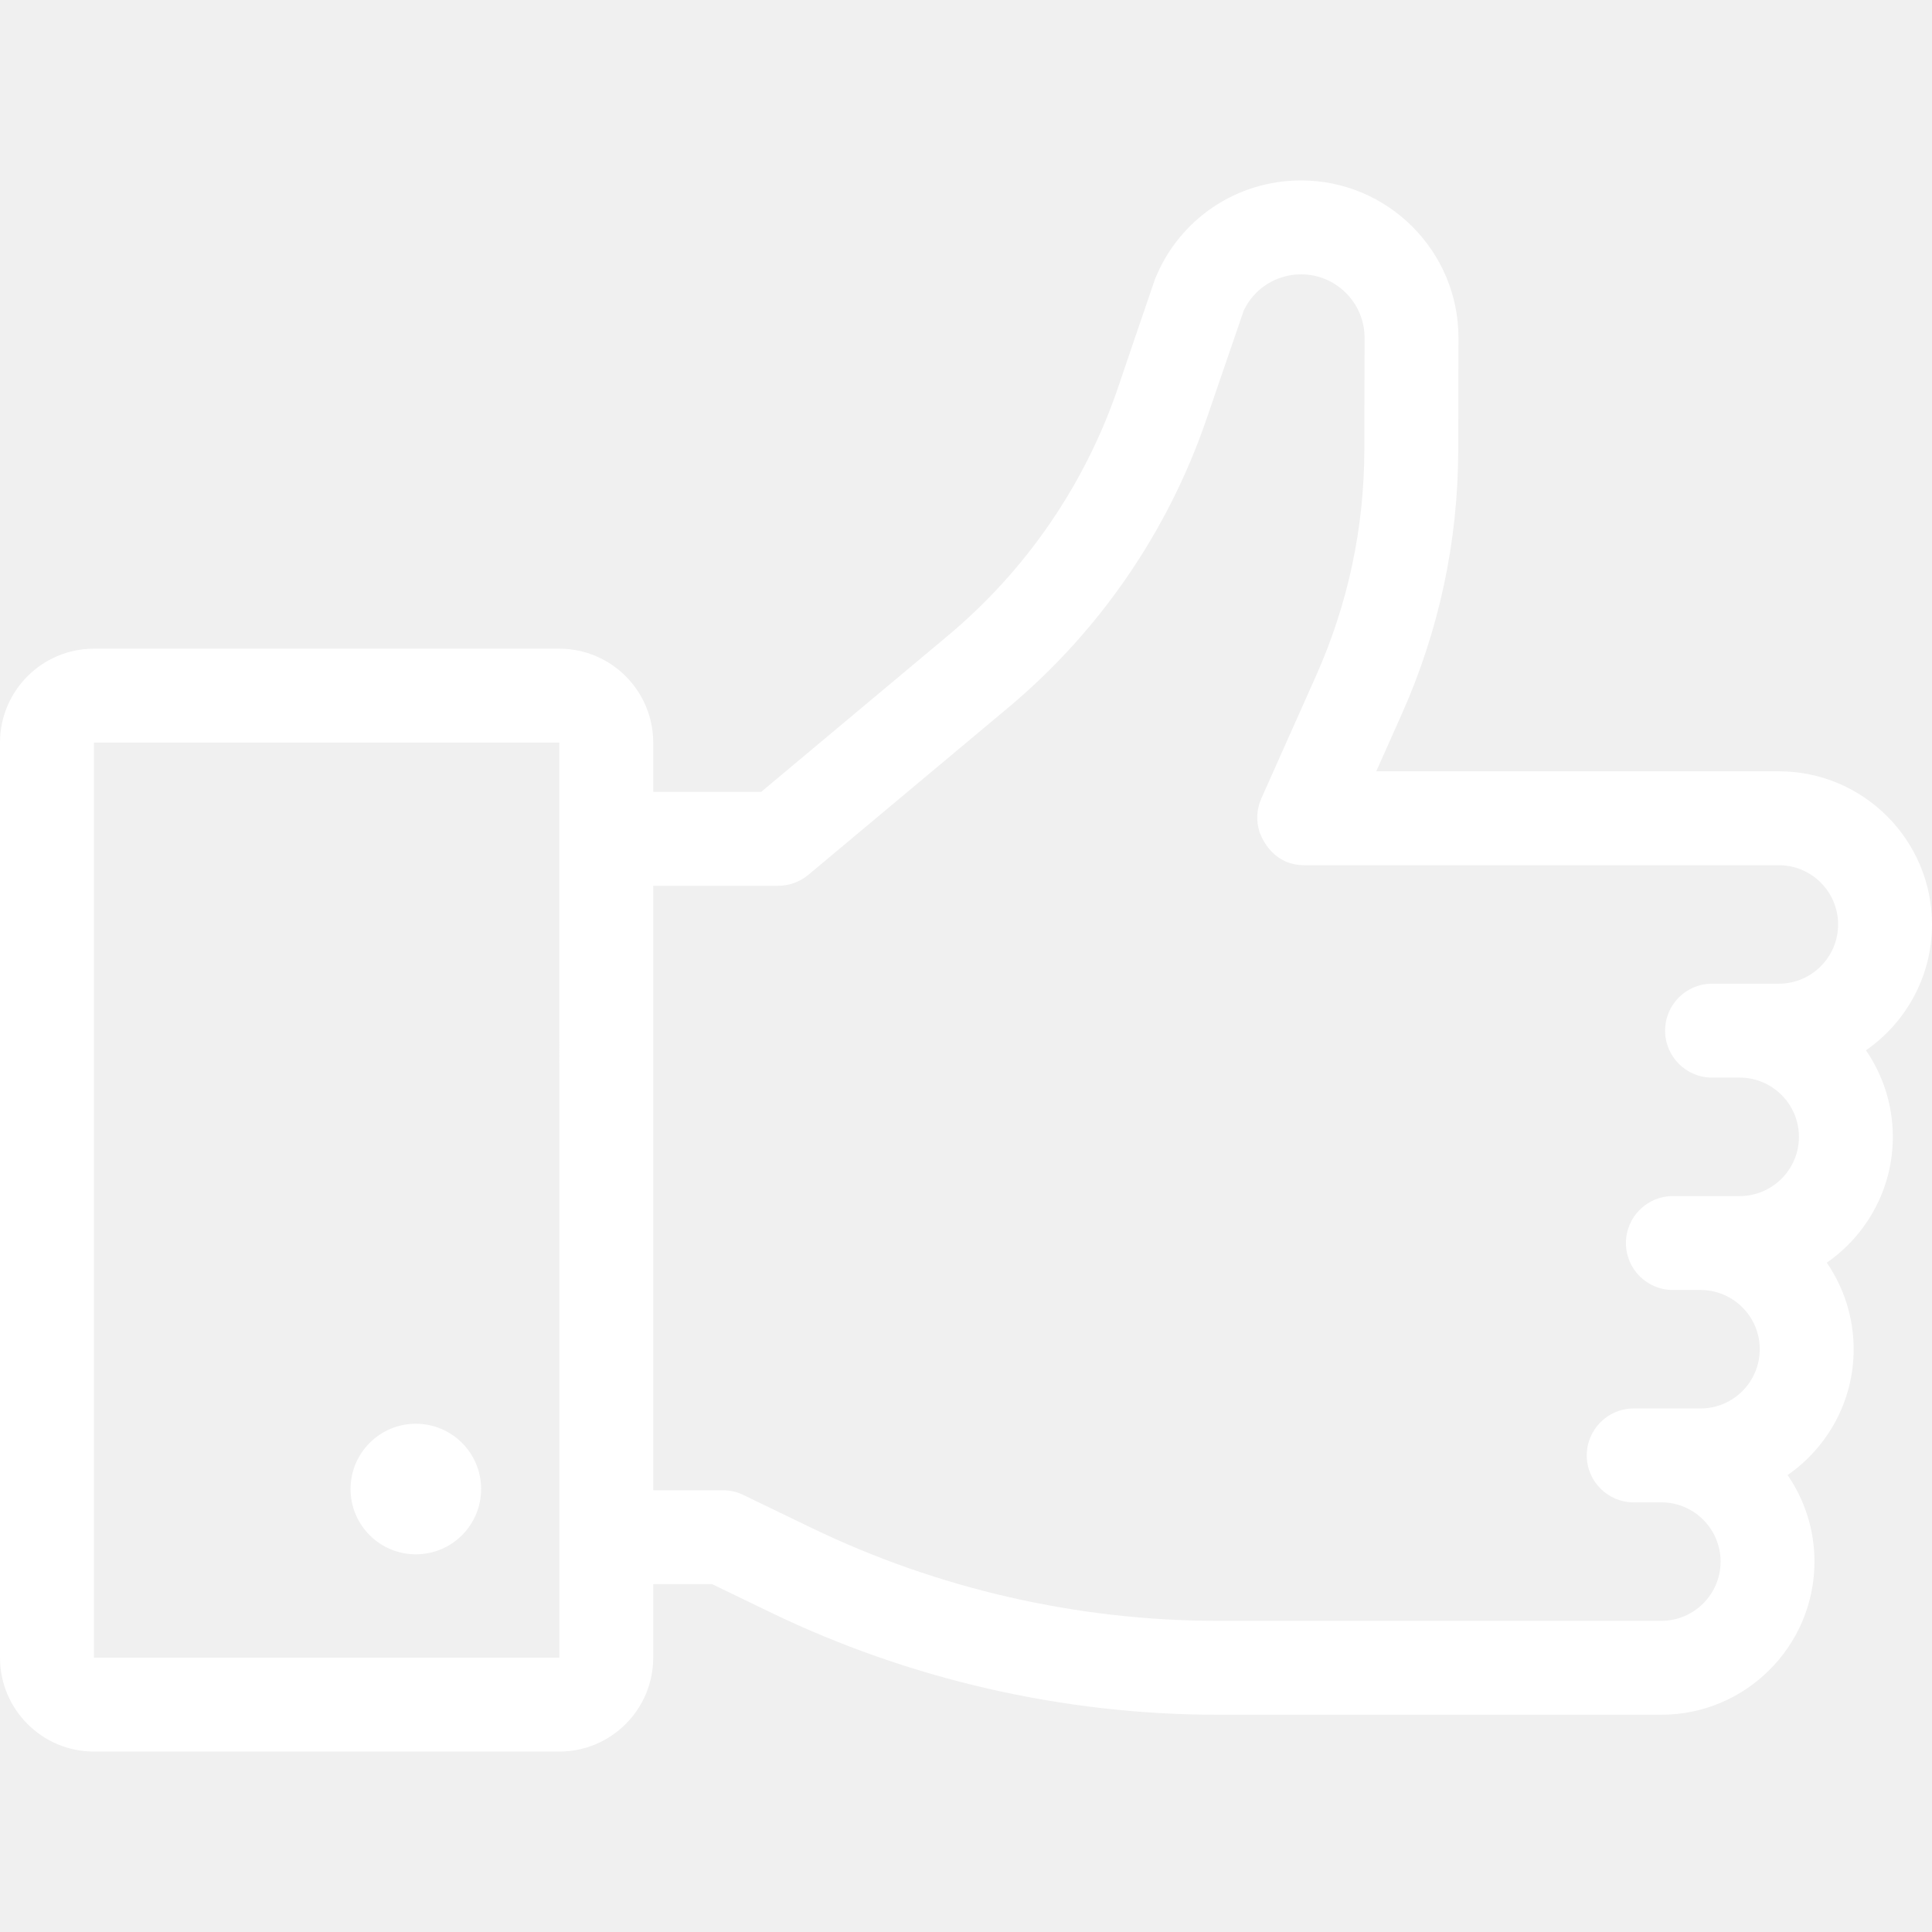
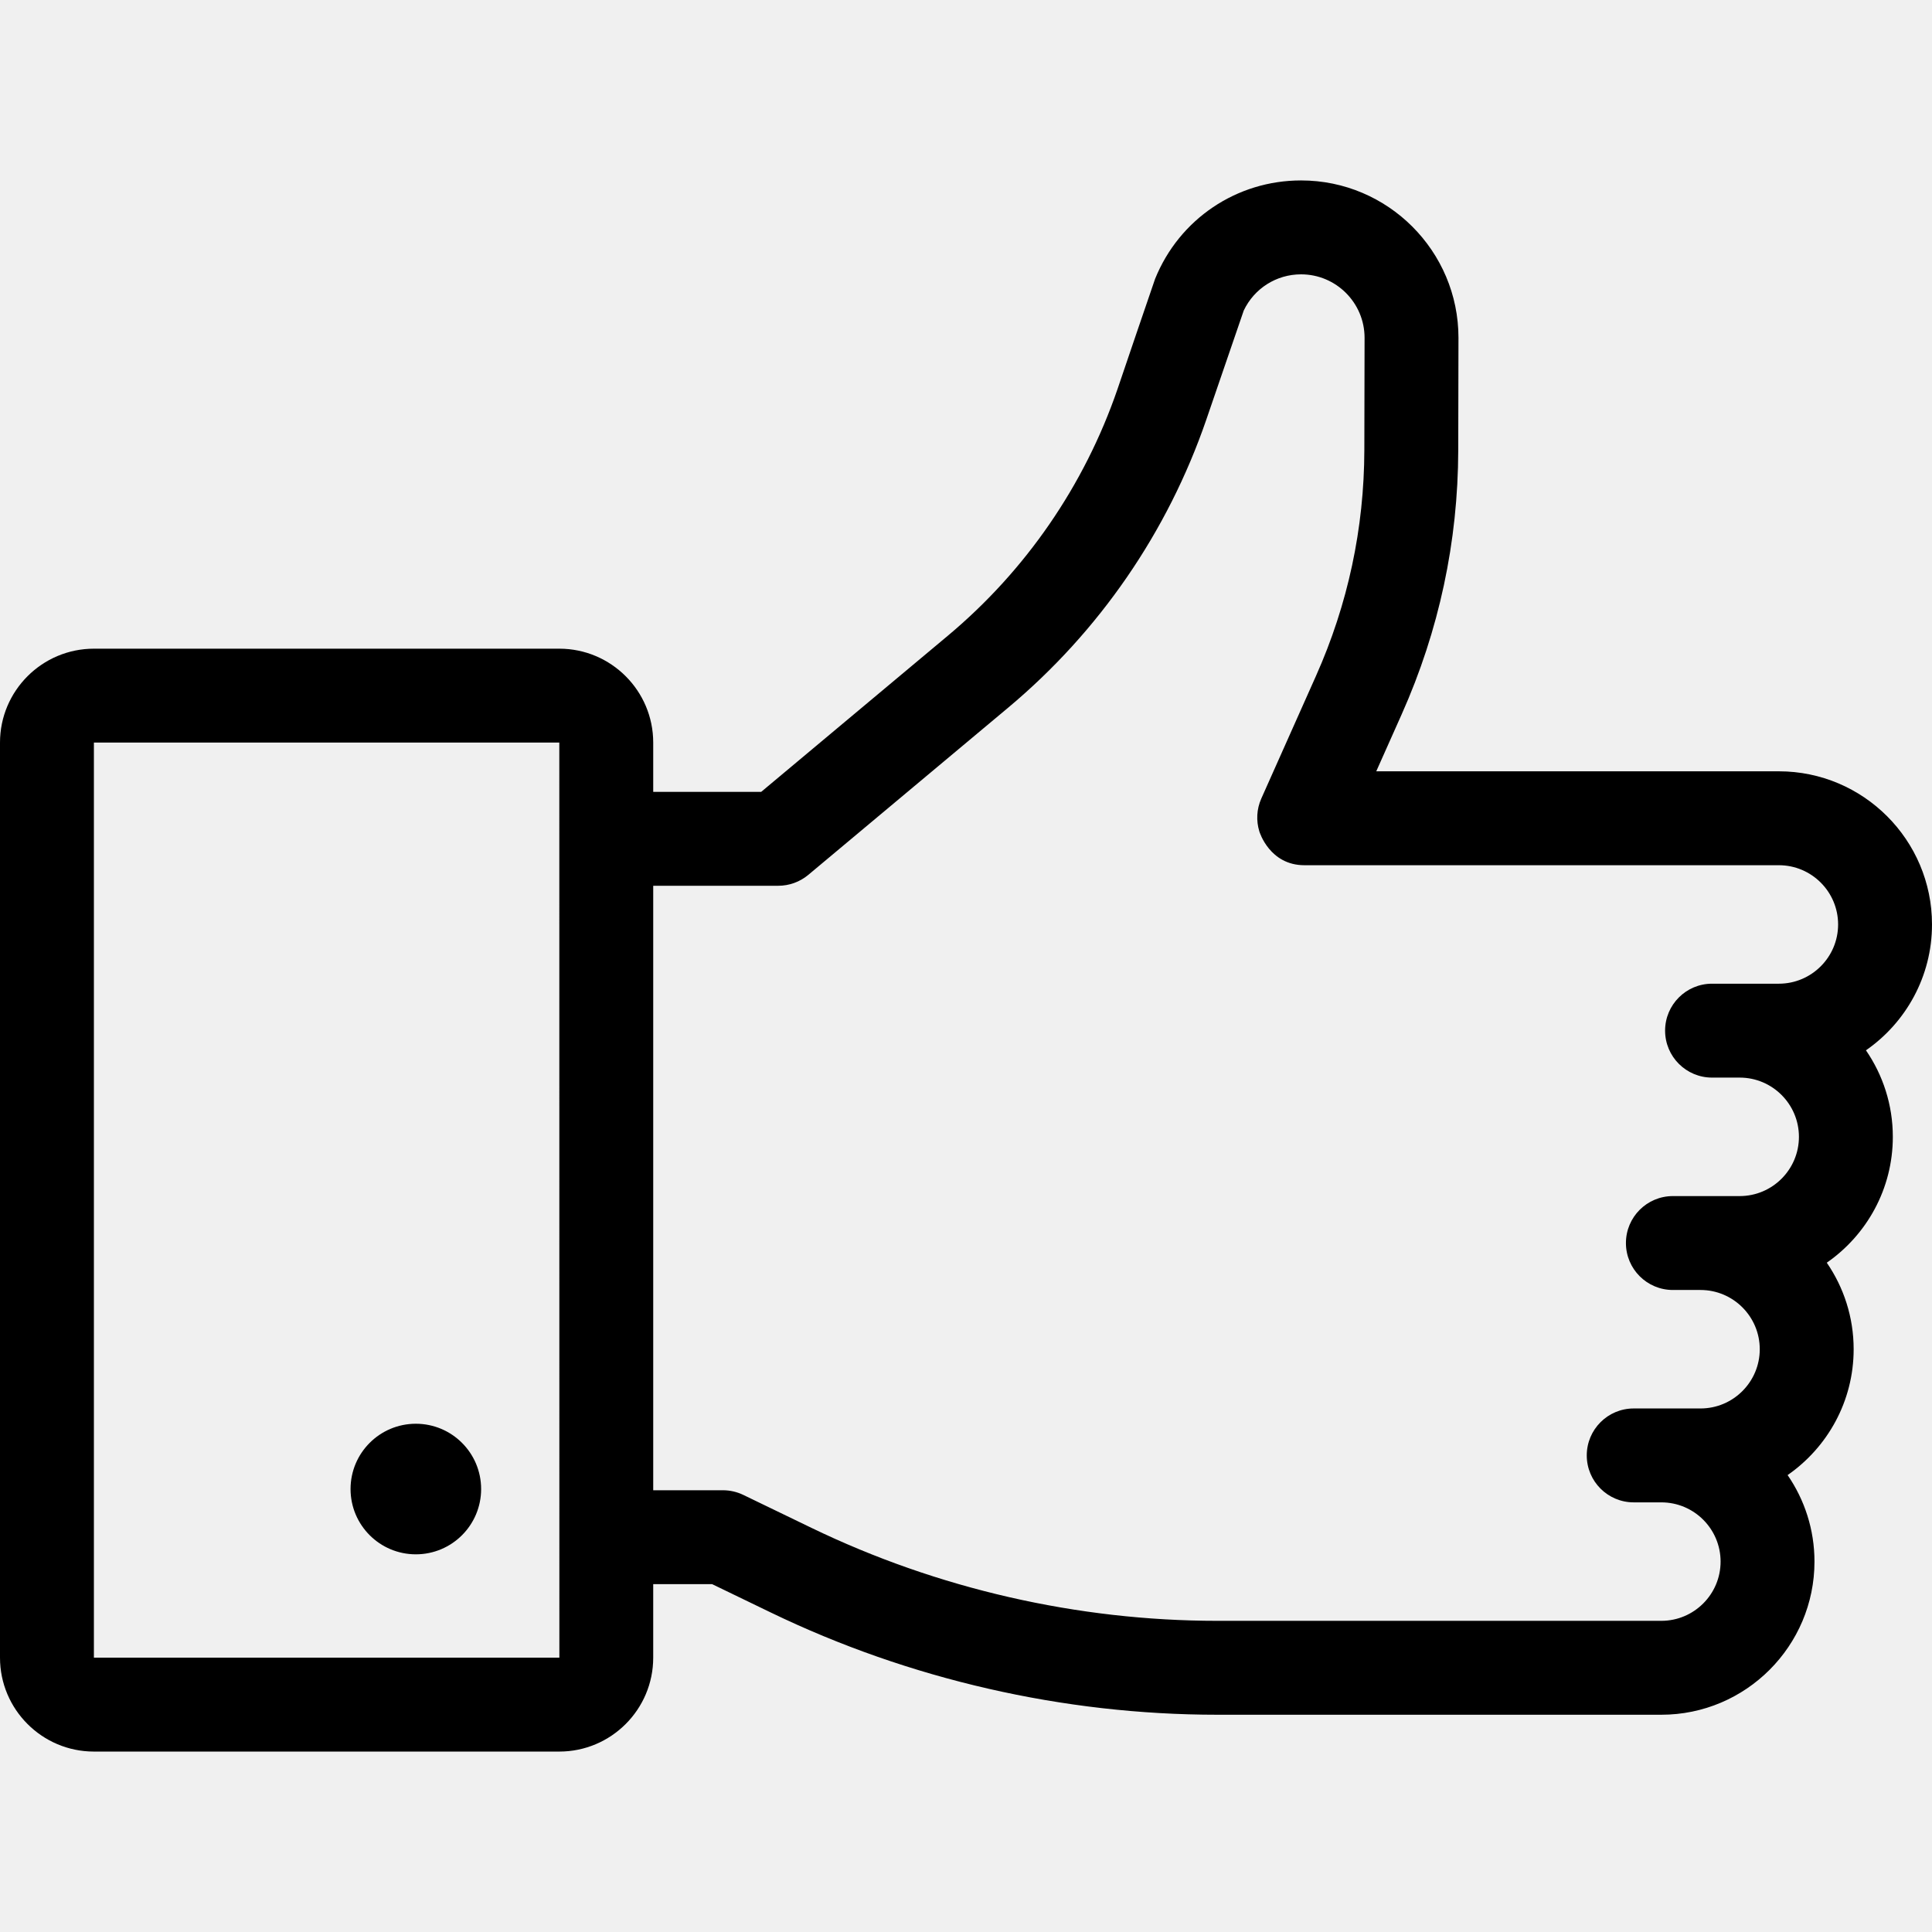
<svg xmlns="http://www.w3.org/2000/svg" version="1.1" id="Layer_1" x="0px" y="0px" viewBox="0 0 512.001 512.001" style="enable-background:new 0 0 512.001 512.001;" xml:space="preserve" width="512px" height="512px" class="">
  <g>
    <g>
      <g>
-         <circle cx="110.202" cy="394.611" r="17.302" data-original="#000000" class="active-path" data-old_color="#000000" fill="#FFFFFF" />
+         <circle cx="110.202" cy="394.611" r="17.302" data-original="#000000" class="active-path" data-old_color="#000000" fill="#000000" />
      </g>
    </g>
    <g>
      <g>
-         <path d="M501.619,301.273c0-8.503-2.634-16.4-7.121-22.929c10.566-7.335,17.503-19.547,17.503-33.354    c0-22.378-18.206-40.585-40.583-40.585H364.723l6.758-15.152c9.88-22.156,14.916-45.692,14.968-69.951    c0,0,0.061-29.607,0.061-29.773c0-22.999-18.711-41.711-41.711-41.711c-17.096,0-32.282,10.241-38.688,26.092    c-0.282,0.699-9.989,29.296-9.989,29.296c-8.753,25.429-24.283,47.989-44.908,65.245l-49.492,41.403H173.11v-13.061    c0-13.721-11.163-24.885-24.885-24.885H24.885C11.163,171.908,0,183.071,0,196.793v242.506c0,13.721,11.163,24.885,24.885,24.885    h123.338c13.721,0,24.885-11.163,24.885-24.885v-19.48h15.621l15.509,7.497c36.688,17.734,77.618,27.108,118.367,27.108h56.72    h17.302h43.644c22.378,0,40.585-18.206,40.585-40.583c0-8.503-2.634-16.4-7.121-22.929c10.566-7.335,17.503-19.547,17.503-33.354    c0-8.503-2.634-16.4-7.121-22.929C494.683,327.294,501.619,315.081,501.619,301.273z M148.223,439.299H24.885V196.792h123.338    l0.016,242.506C148.239,439.298,148.234,439.299,148.223,439.299z M471.418,260.691h-17.706c-6.872,0-12.442,5.57-12.442,12.442    c0,6.872,5.57,12.442,12.442,12.442h7.324c8.657,0,15.7,7.042,15.7,15.7s-7.042,15.7-15.7,15.7h-17.704    c-6.872,0-12.442,5.57-12.442,12.442s5.57,12.442,12.442,12.442h7.324c8.656,0,15.7,7.042,15.7,15.7    c0,8.656-7.042,15.699-15.7,15.699h-17.704c-6.872,0-12.442,5.57-12.442,12.442s5.57,12.442,12.442,12.442h7.324    c8.657,0,15.7,7.044,15.7,15.7c-0.002,8.654-7.045,15.696-15.702,15.696h-43.644h-17.302h-56.72    c-37.021,0-74.206-8.516-107.537-24.627l-18.075-8.737c-1.688-0.816-3.54-1.241-5.415-1.241h-18.471V234.737h33.13    c2.919,0,5.745-1.026,7.983-2.899l52.957-44.302c24.1-20.16,42.244-46.521,52.471-76.232c0,0,9.9-28.823,9.958-29.019    c2.79-5.852,8.64-9.582,15.191-9.582c9.278,0,16.826,7.548,16.826,16.826c0,0.165-0.061,29.721-0.061,29.721    c-0.044,20.764-4.354,40.906-12.811,59.869l-14.493,32.502c-1.27,2.849-1.374,5.918-0.53,8.685    c0.071,0.245,2.758,8.986,11.946,8.986h125.743c8.656,0,15.699,7.042,15.699,15.7    C487.116,253.648,480.074,260.691,471.418,260.691z" data-original="#000000" class="active-path" data-old_color="#000000" fill="#FFFFFF" />
+         <path d="M501.619,301.273c0-8.503-2.634-16.4-7.121-22.929c10.566-7.335,17.503-19.547,17.503-33.354    c0-22.378-18.206-40.585-40.583-40.585H364.723l6.758-15.152c9.88-22.156,14.916-45.692,14.968-69.951    c0,0,0.061-29.607,0.061-29.773c0-22.999-18.711-41.711-41.711-41.711c-17.096,0-32.282,10.241-38.688,26.092    c-0.282,0.699-9.989,29.296-9.989,29.296c-8.753,25.429-24.283,47.989-44.908,65.245l-49.492,41.403H173.11v-13.061    c0-13.721-11.163-24.885-24.885-24.885H24.885C11.163,171.908,0,183.071,0,196.793v242.506c0,13.721,11.163,24.885,24.885,24.885    h123.338c13.721,0,24.885-11.163,24.885-24.885v-19.48h15.621l15.509,7.497c36.688,17.734,77.618,27.108,118.367,27.108h56.72    h17.302h43.644c22.378,0,40.585-18.206,40.585-40.583c0-8.503-2.634-16.4-7.121-22.929c10.566-7.335,17.503-19.547,17.503-33.354    c0-8.503-2.634-16.4-7.121-22.929C494.683,327.294,501.619,315.081,501.619,301.273z M148.223,439.299H24.885V196.792h123.338    l0.016,242.506C148.239,439.298,148.234,439.299,148.223,439.299z M471.418,260.691h-17.706c-6.872,0-12.442,5.57-12.442,12.442    c0,6.872,5.57,12.442,12.442,12.442h7.324c8.657,0,15.7,7.042,15.7,15.7s-7.042,15.7-15.7,15.7h-17.704    c-6.872,0-12.442,5.57-12.442,12.442s5.57,12.442,12.442,12.442h7.324c8.656,0,15.7,7.042,15.7,15.7    c0,8.656-7.042,15.699-15.7,15.699h-17.704c-6.872,0-12.442,5.57-12.442,12.442s5.57,12.442,12.442,12.442h7.324    c8.657,0,15.7,7.044,15.7,15.7c-0.002,8.654-7.045,15.696-15.702,15.696h-43.644h-17.302h-56.72    c-37.021,0-74.206-8.516-107.537-24.627l-18.075-8.737c-1.688-0.816-3.54-1.241-5.415-1.241h-18.471V234.737h33.13    c2.919,0,5.745-1.026,7.983-2.899l52.957-44.302c24.1-20.16,42.244-46.521,52.471-76.232c0,0,9.9-28.823,9.958-29.019    c2.79-5.852,8.64-9.582,15.191-9.582c9.278,0,16.826,7.548,16.826,16.826c0,0.165-0.061,29.721-0.061,29.721    c-0.044,20.764-4.354,40.906-12.811,59.869l-14.493,32.502c-1.27,2.849-1.374,5.918-0.53,8.685    c0.071,0.245,2.758,8.986,11.946,8.986h125.743c8.656,0,15.699,7.042,15.699,15.7    C487.116,253.648,480.074,260.691,471.418,260.691z" data-original="#000000" class="active-path" data-old_color="#000000" fill="#000000" />
      </g>
    </g>
  </g>
</svg>
